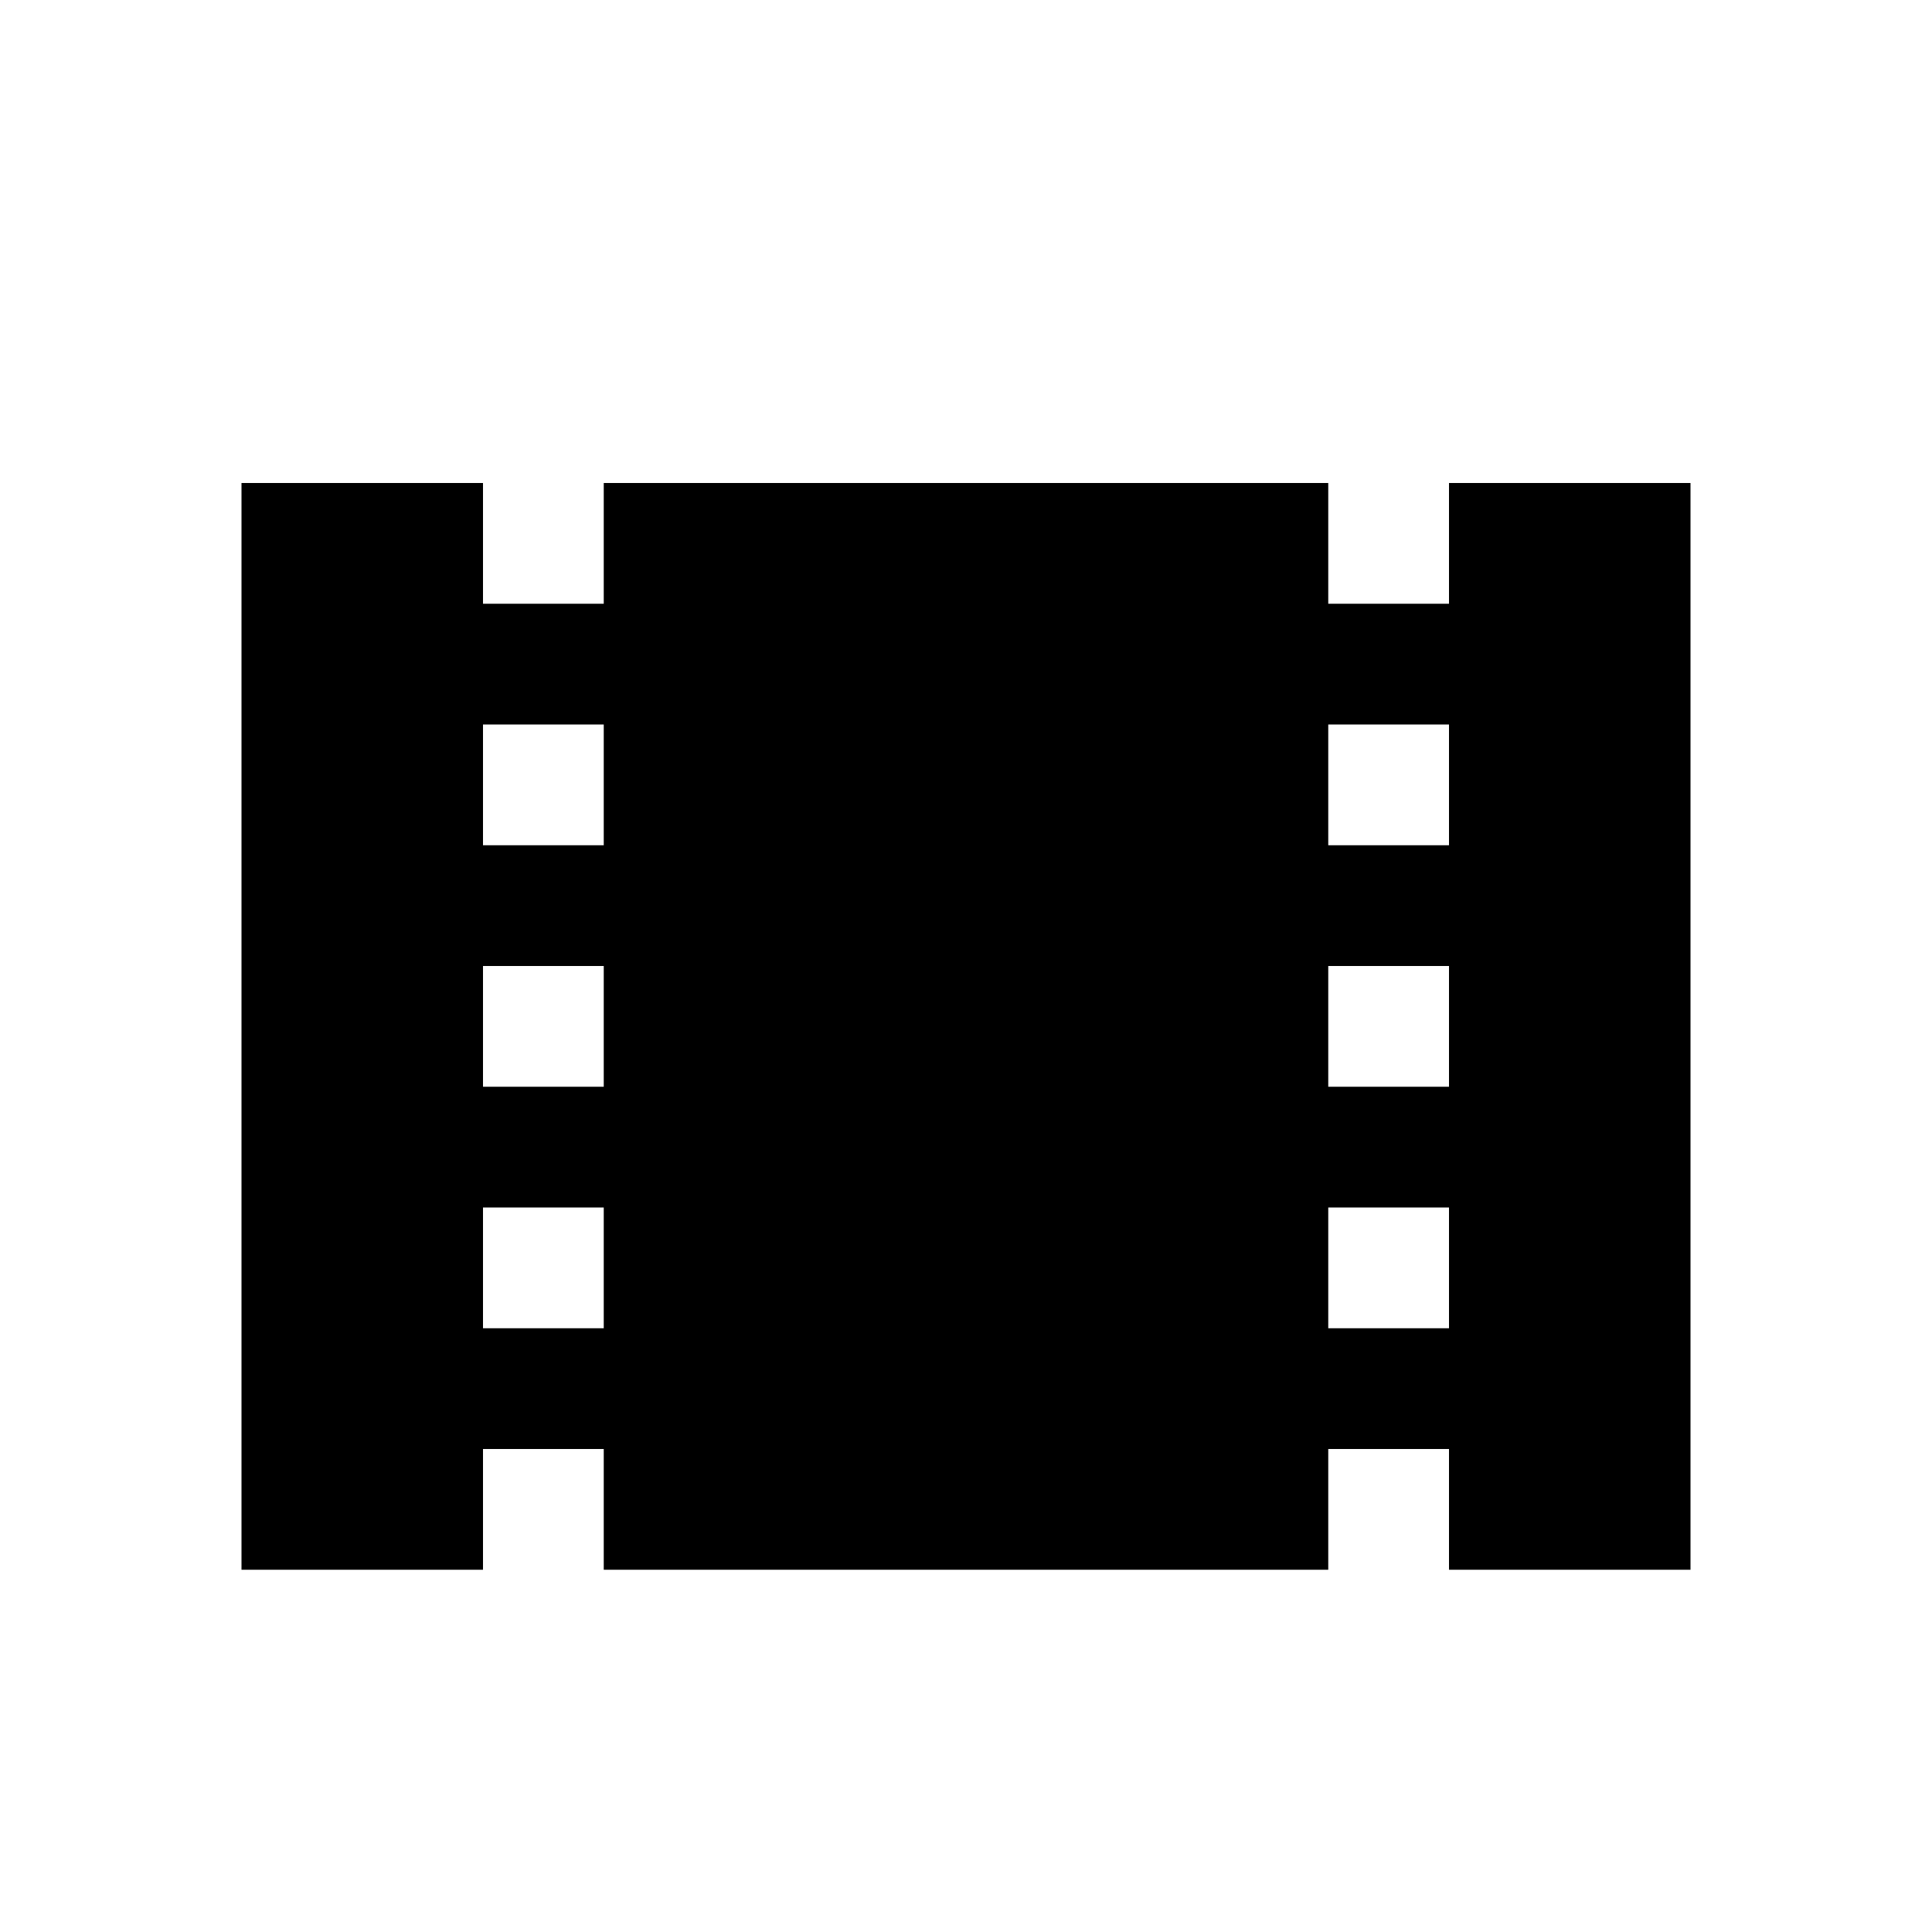
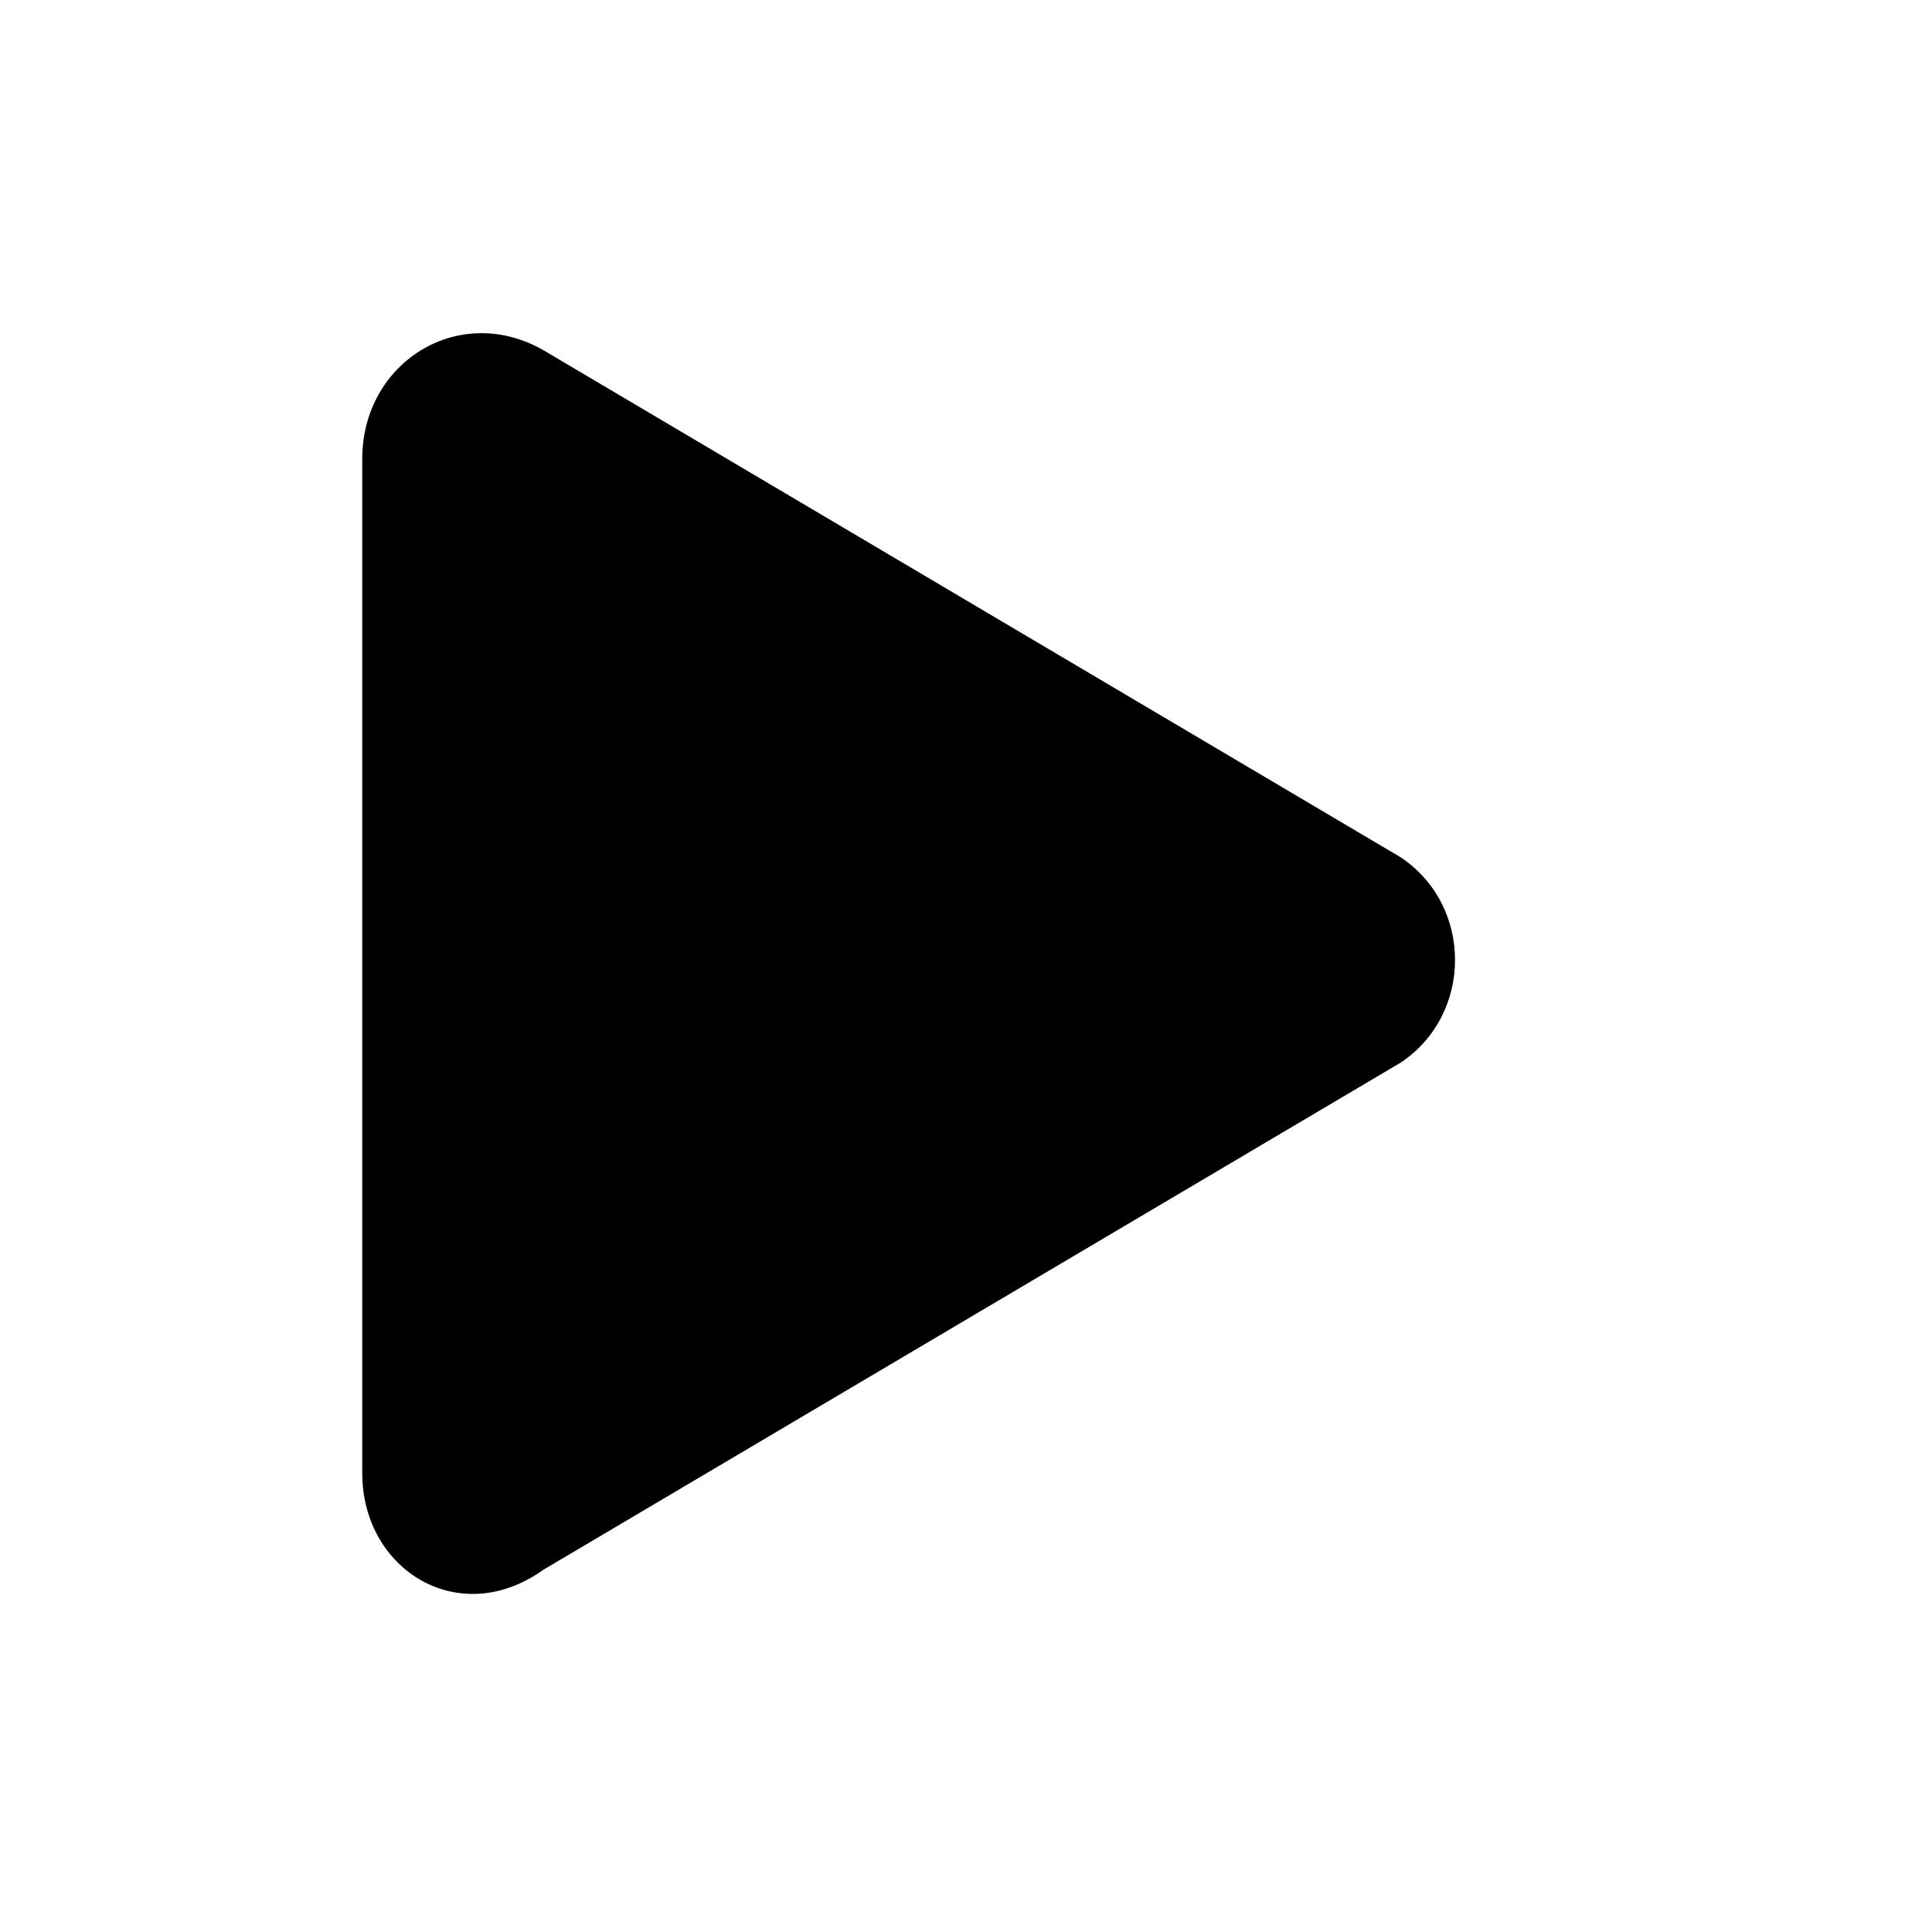
- <svg xmlns="http://www.w3.org/2000/svg" version="1.1" id="Shape_1_1_" x="0px" y="0px" viewBox="0 0 16 16" style="enable-background:new 0 0 16 16;" xml:space="preserve">
-   <path d="M12,4v1h-1V4H5v1H4V4H2v9h2v-1h1v1h6v-1h1v1h2V4H12z M5,11H4v-1h1V11z M5,9H4V8h1V9z M5,7H4V6h1V7z M12,11h-1v-1h1V11z   M12,9h-1V8h1V9z M12,7h-1V6h1V7z" />
+ <svg xmlns="http://www.w3.org/2000/svg" version="1.1" id="play_1_" x="0px" y="0px" viewBox="0 0 16 16" enable-background="new 0 0 16 16" xml:space="preserve">
+   <path d="M3,12.2V3.8C3,3,3.8,2.5,4.5,2.9l7.1,4.2c0.6,0.4,0.6,1.3,0,1.7l-7.1,4.2C3.8,13.5,3,13,3,12.2z" />
</svg>
